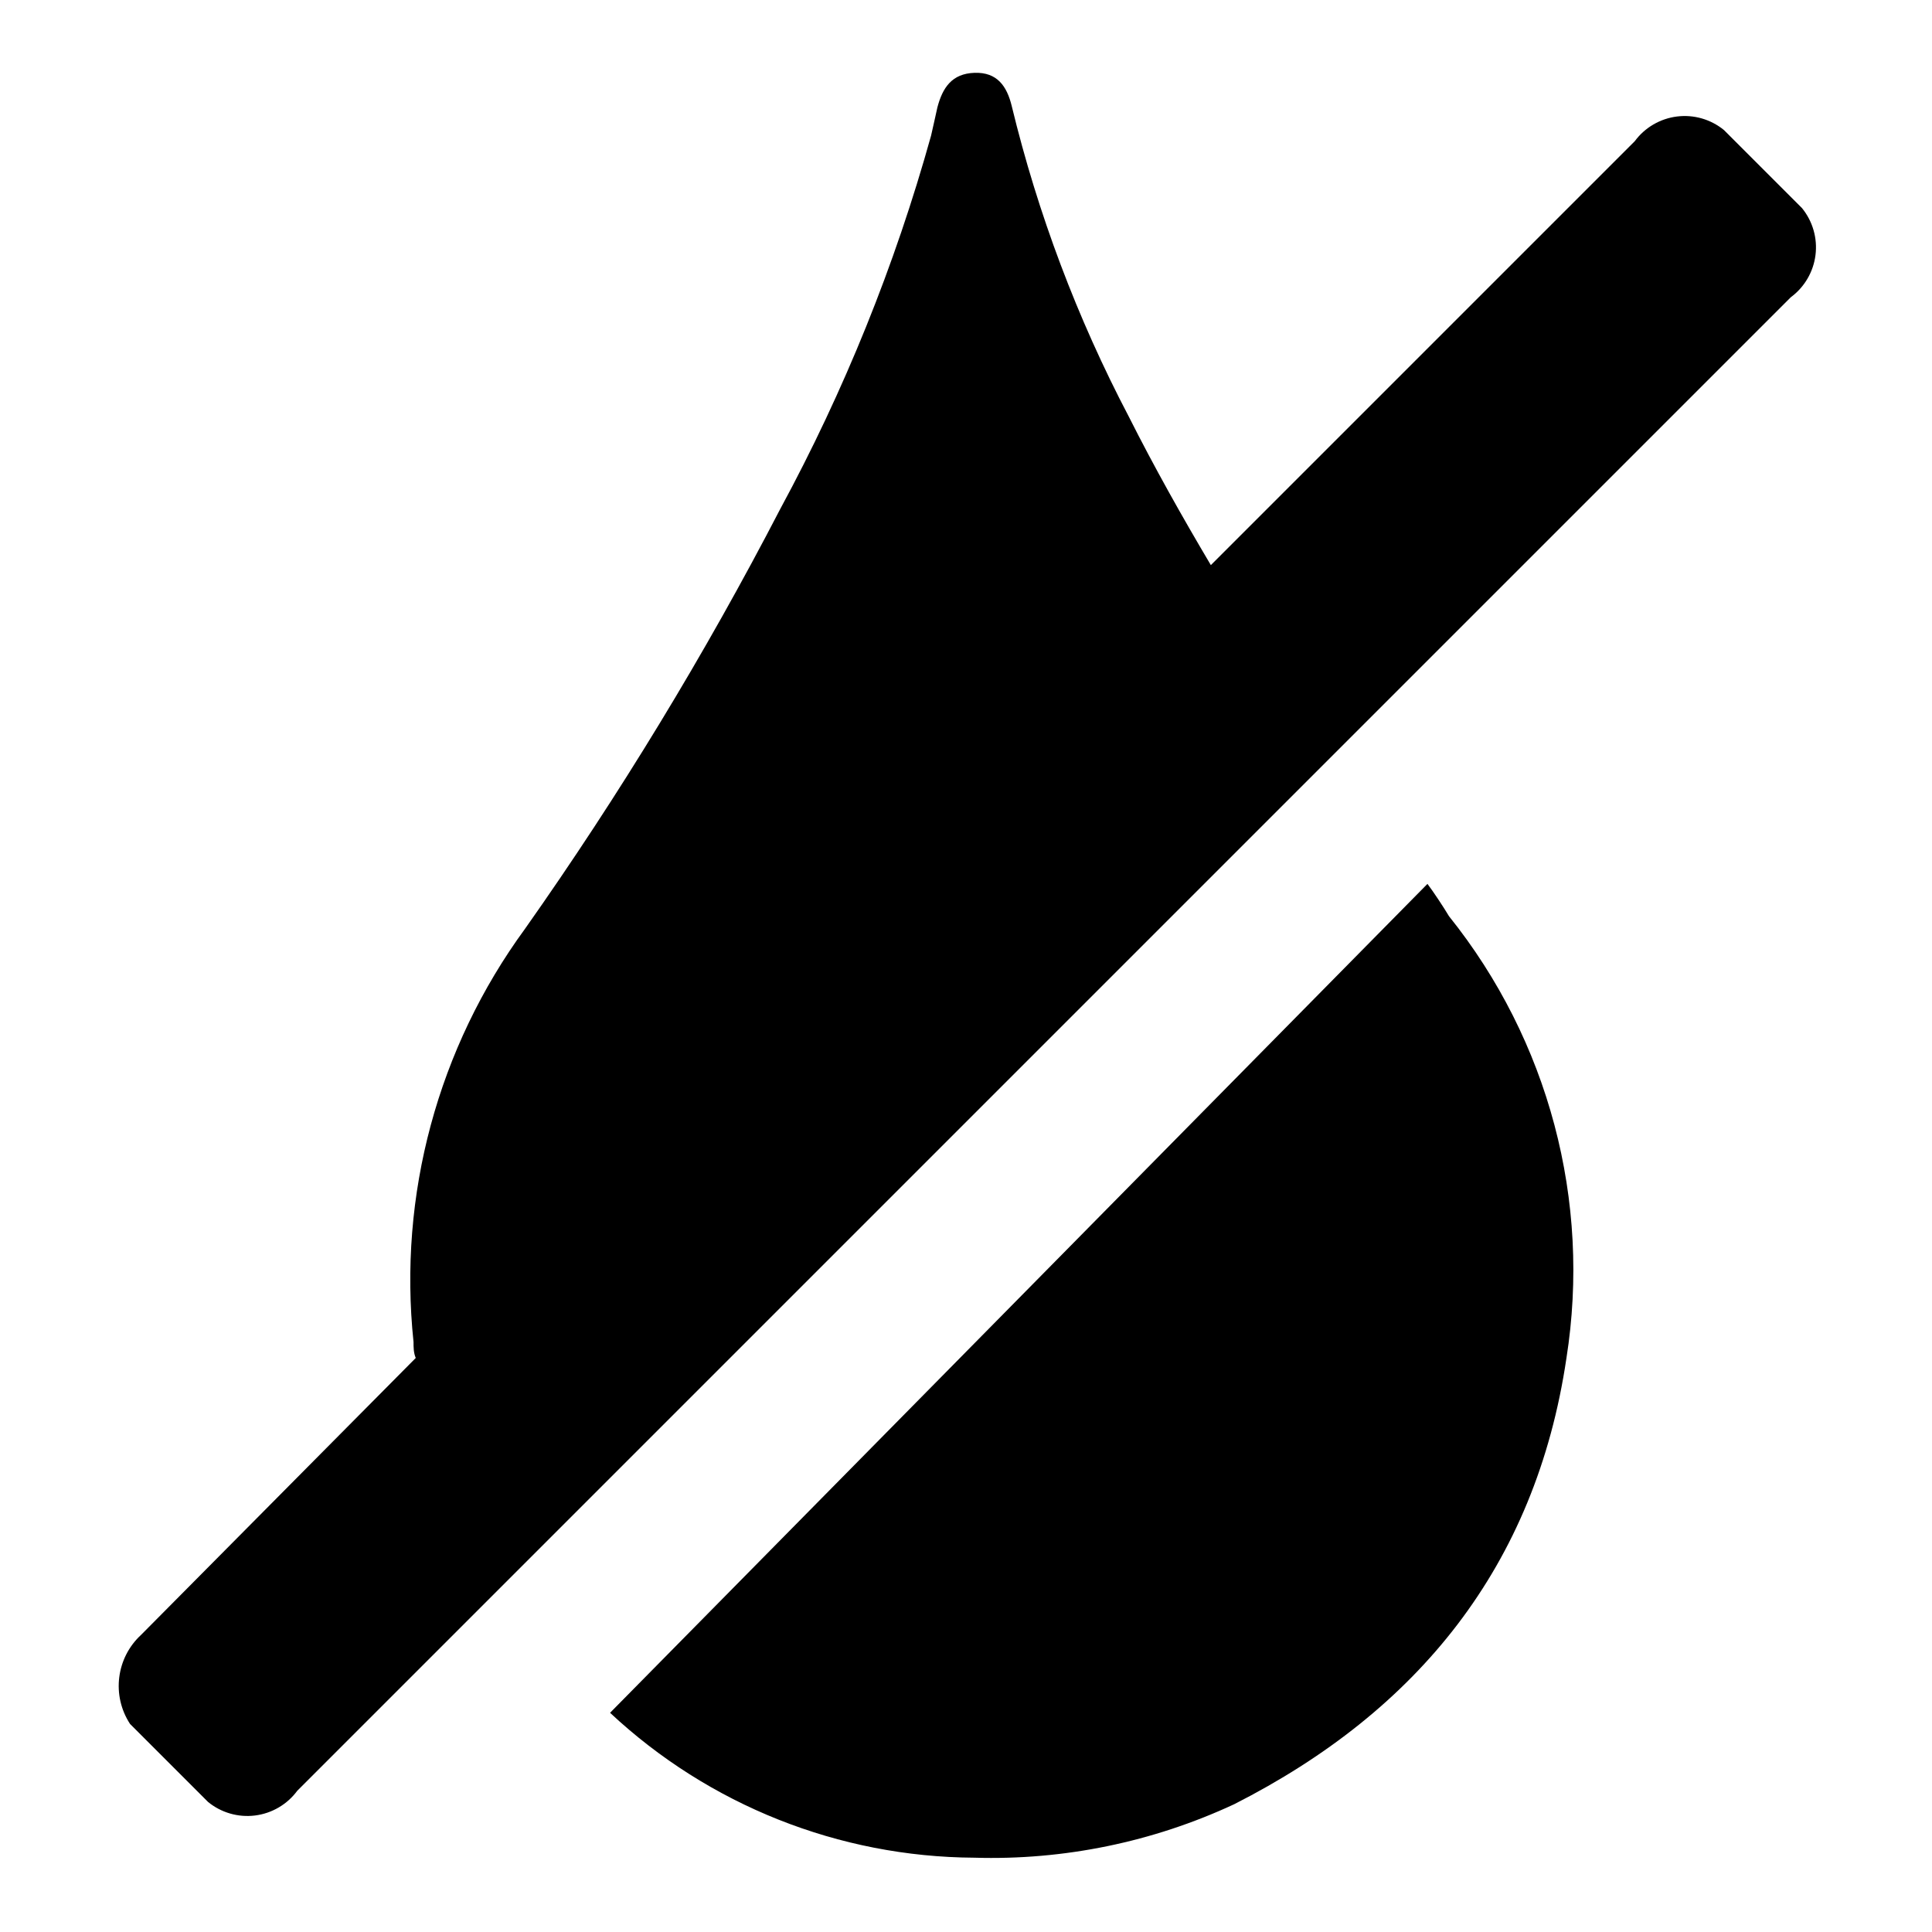
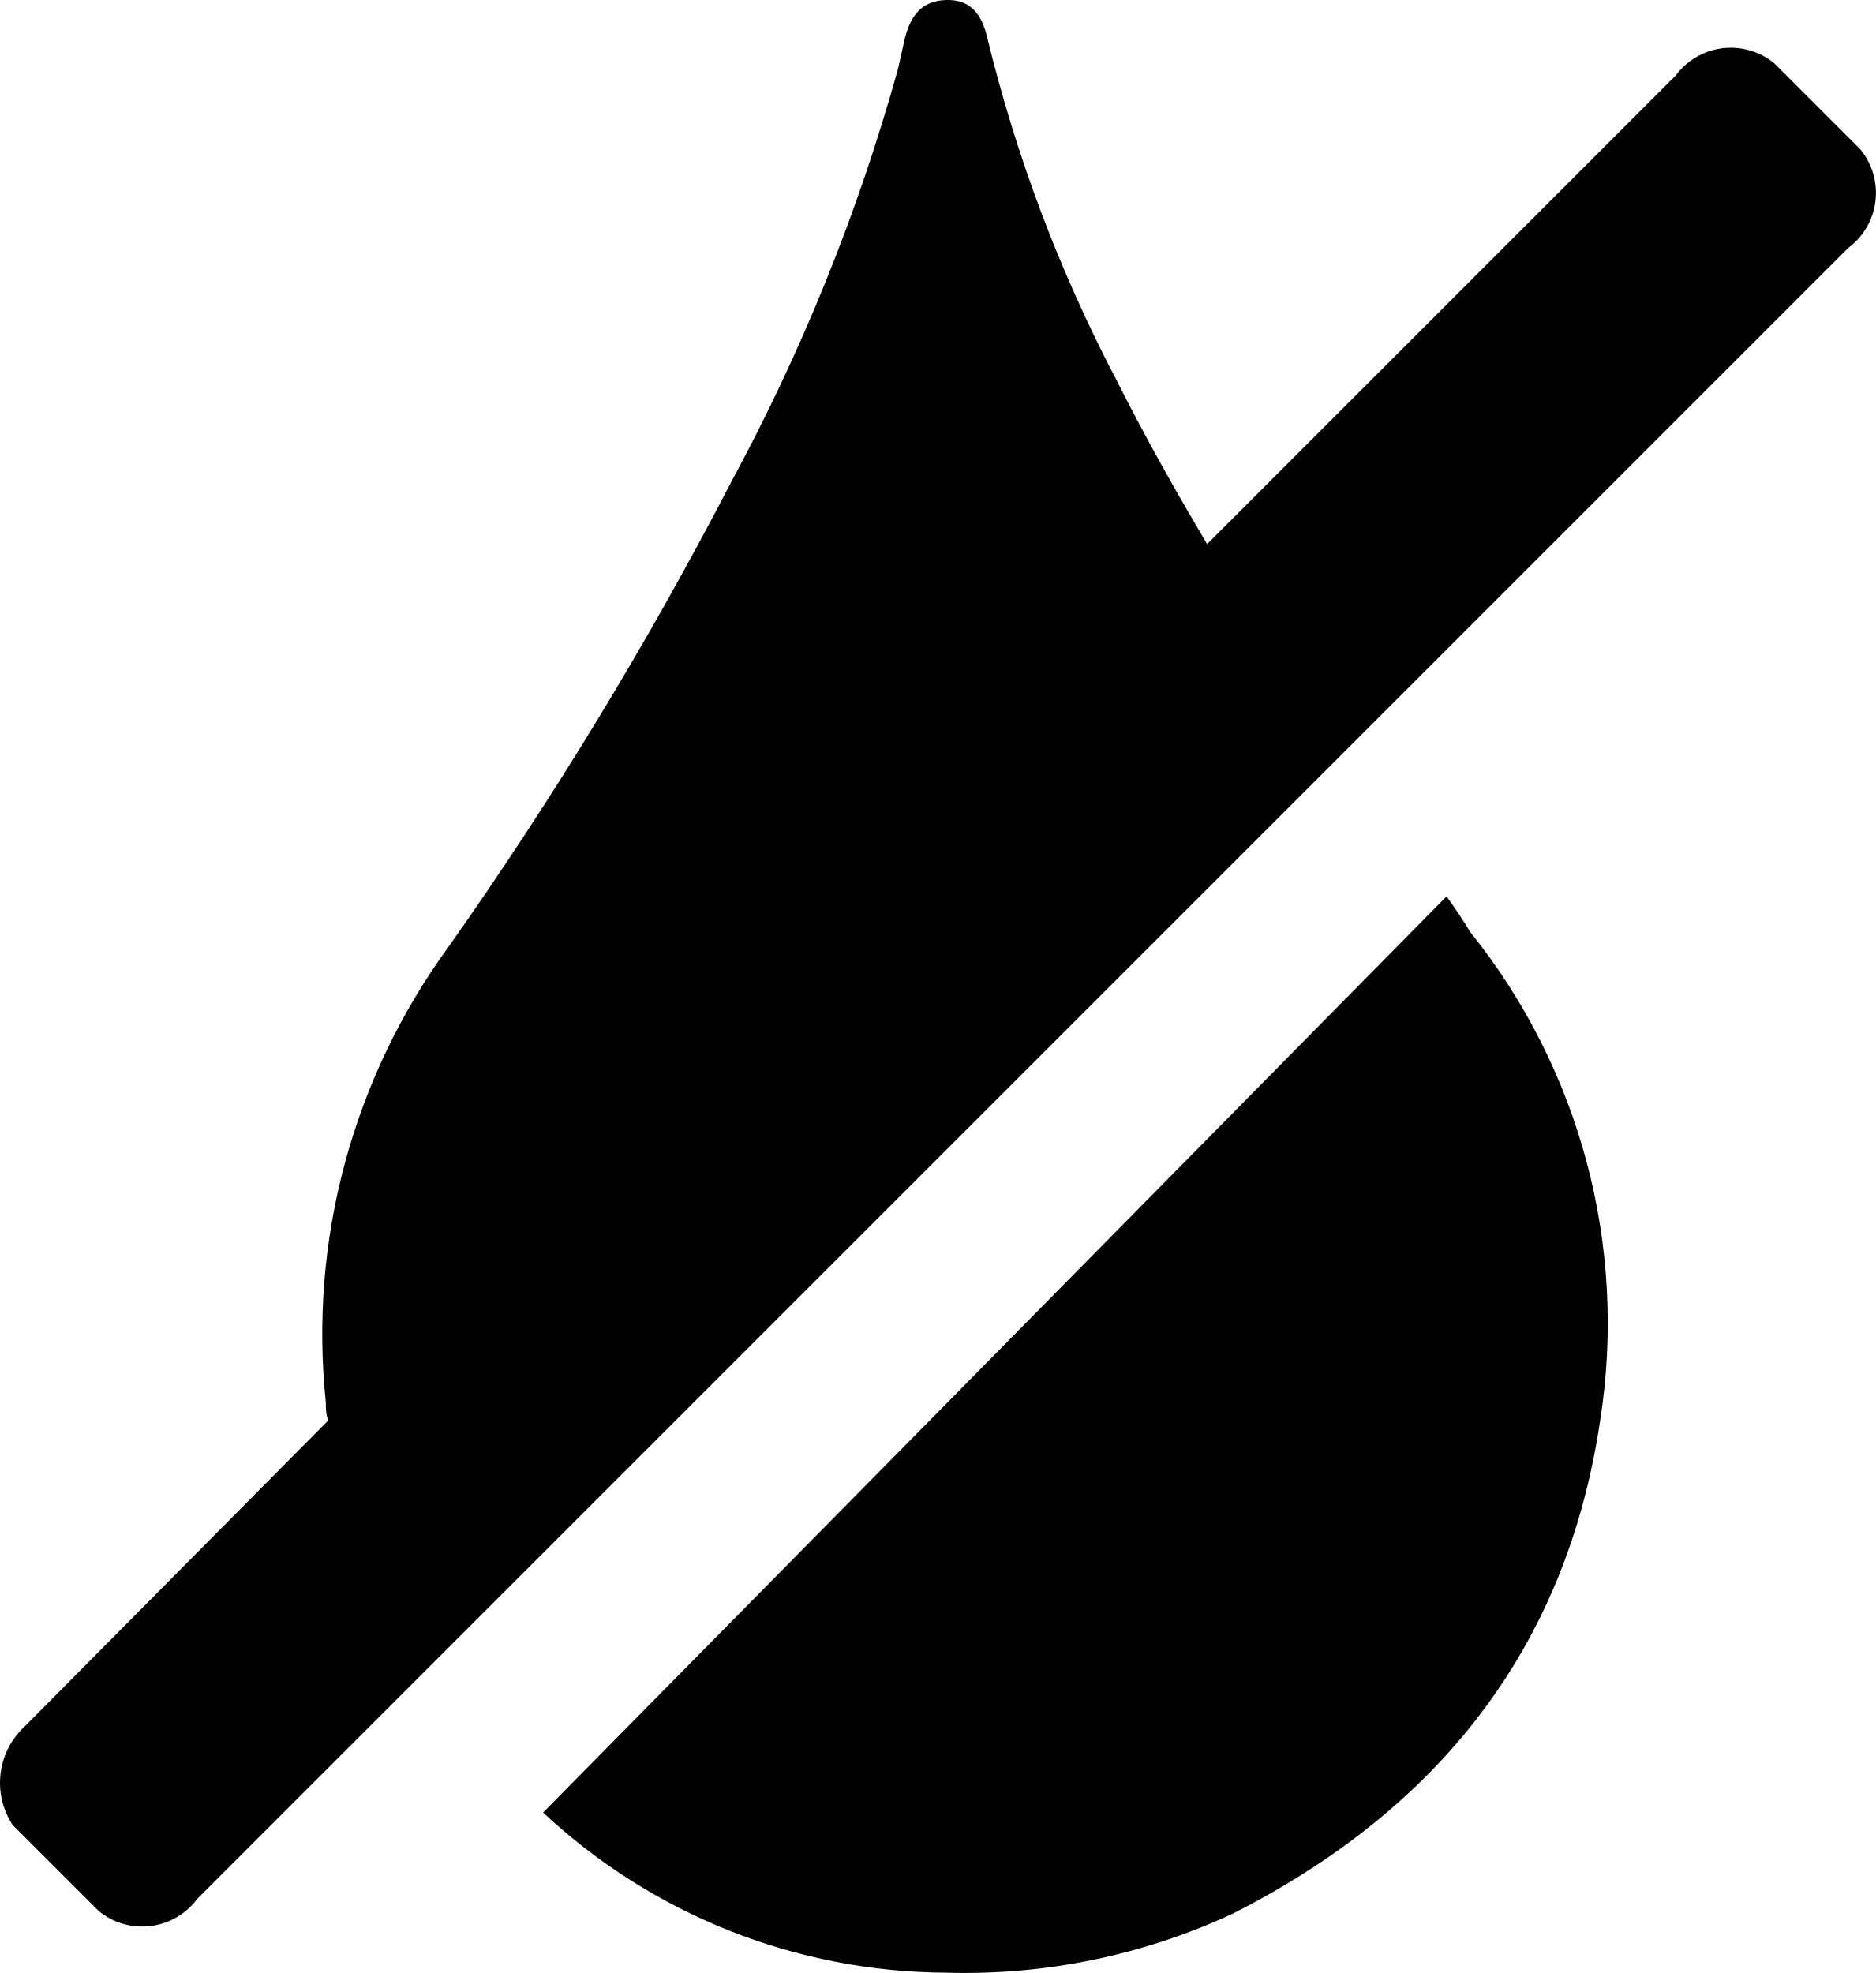
- <svg xmlns="http://www.w3.org/2000/svg" width="800" height="800" viewBox="0 0 52 52" data-name="Layer 1">
-   <path d="M48.5 5.6l-2.1-2.1a1.67 1.67 0 0 0-2.4.3L32.59 15.21c-.77-1.3-1.51-2.61-2.21-4a36.5 36.5 0 0 1-3.15-8.36c-.13-.53-.39-.91-1-.89s-.86.4-1 .93c-.06.26-.11.51-.17.76A48.3 48.3 0 0 1 21 13.7 97.47 97.47 0 0 1 14.13 25a16 16 0 0 0-3 11.12c0 .14 0 .29.06.43L3.8 44a1.87 1.87 0 0 0-.3 2.4l2.1 2.1a1.67 1.67 0 0 0 2.4-.3L48.2 8a1.67 1.67 0 0 0 .3-2.4zM38.42 23.79l-22 22.31a14.47 14.47 0 0 0 9.8 3.9 15.48 15.48 0 0 0 7-1.44c4.94-2.51 8.11-6.4 8.94-12A15.22 15.22 0 0 0 39 24.66c-.13-.22-.42-.66-.58-.87z" />
+ <svg xmlns="http://www.w3.org/2000/svg" width="702.798" height="739.196" viewBox="0 0 45.682 48.048" data-name="Layer 1">
+   <path d="M45.305 3.64l-2.1-2.1a1.67 1.67 0 00-2.4.3l-11.41 11.41c-.77-1.3-1.51-2.61-2.21-4a36.5 36.5 0 01-3.15-8.36c-.13-.53-.39-.91-1-.89-.61.02-.86.4-1 .93-.06.26-.11.51-.17.76a48.3 48.3 0 01-4.06 10.05 97.47 97.47 0 01-6.87 11.3 16 16 0 00-3 11.12c0 .14 0 .29.06.43l-7.39 7.45a1.87 1.87 0 00-.3 2.4l2.1 2.1a1.67 1.67 0 002.4-.3l40.2-40.2a1.67 1.67 0 00.3-2.4zm-10.08 18.19l-22 22.31a14.47 14.47 0 009.8 3.9 15.48 15.48 0 007-1.44c4.94-2.51 8.11-6.4 8.94-12a15.22 15.22 0 00-3.16-11.9c-.13-.22-.42-.66-.58-.87z" />
</svg>
